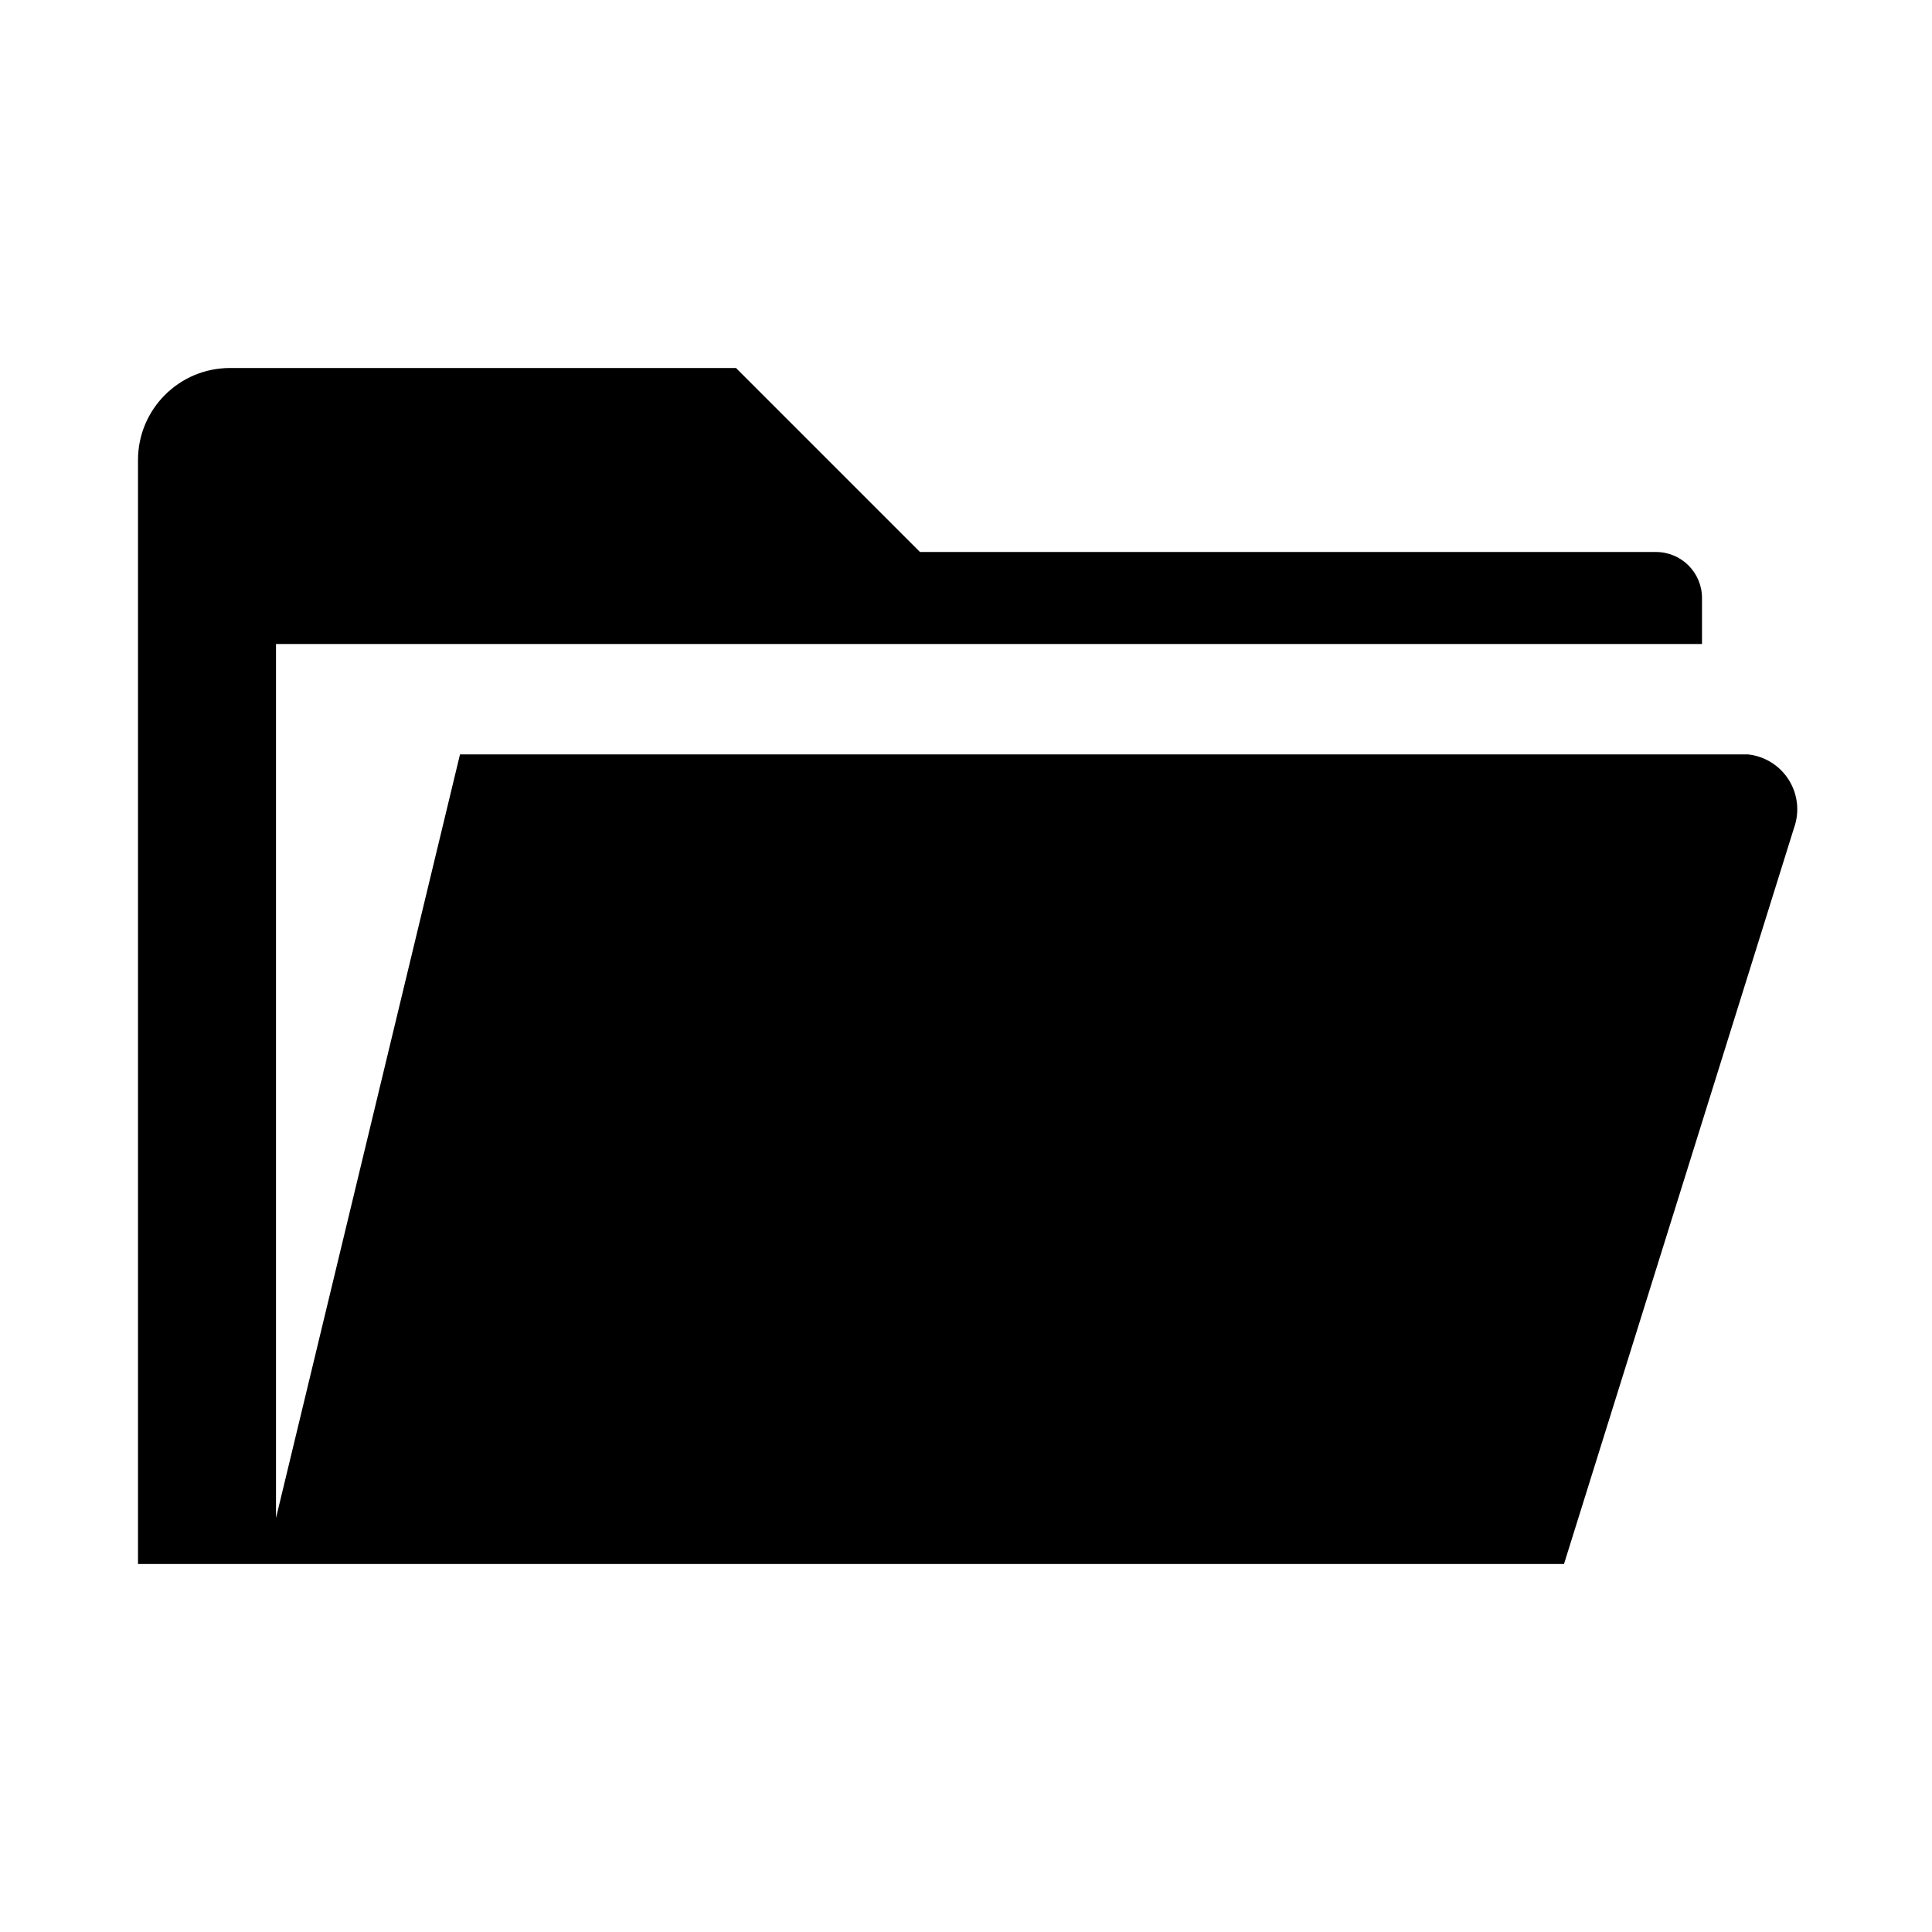
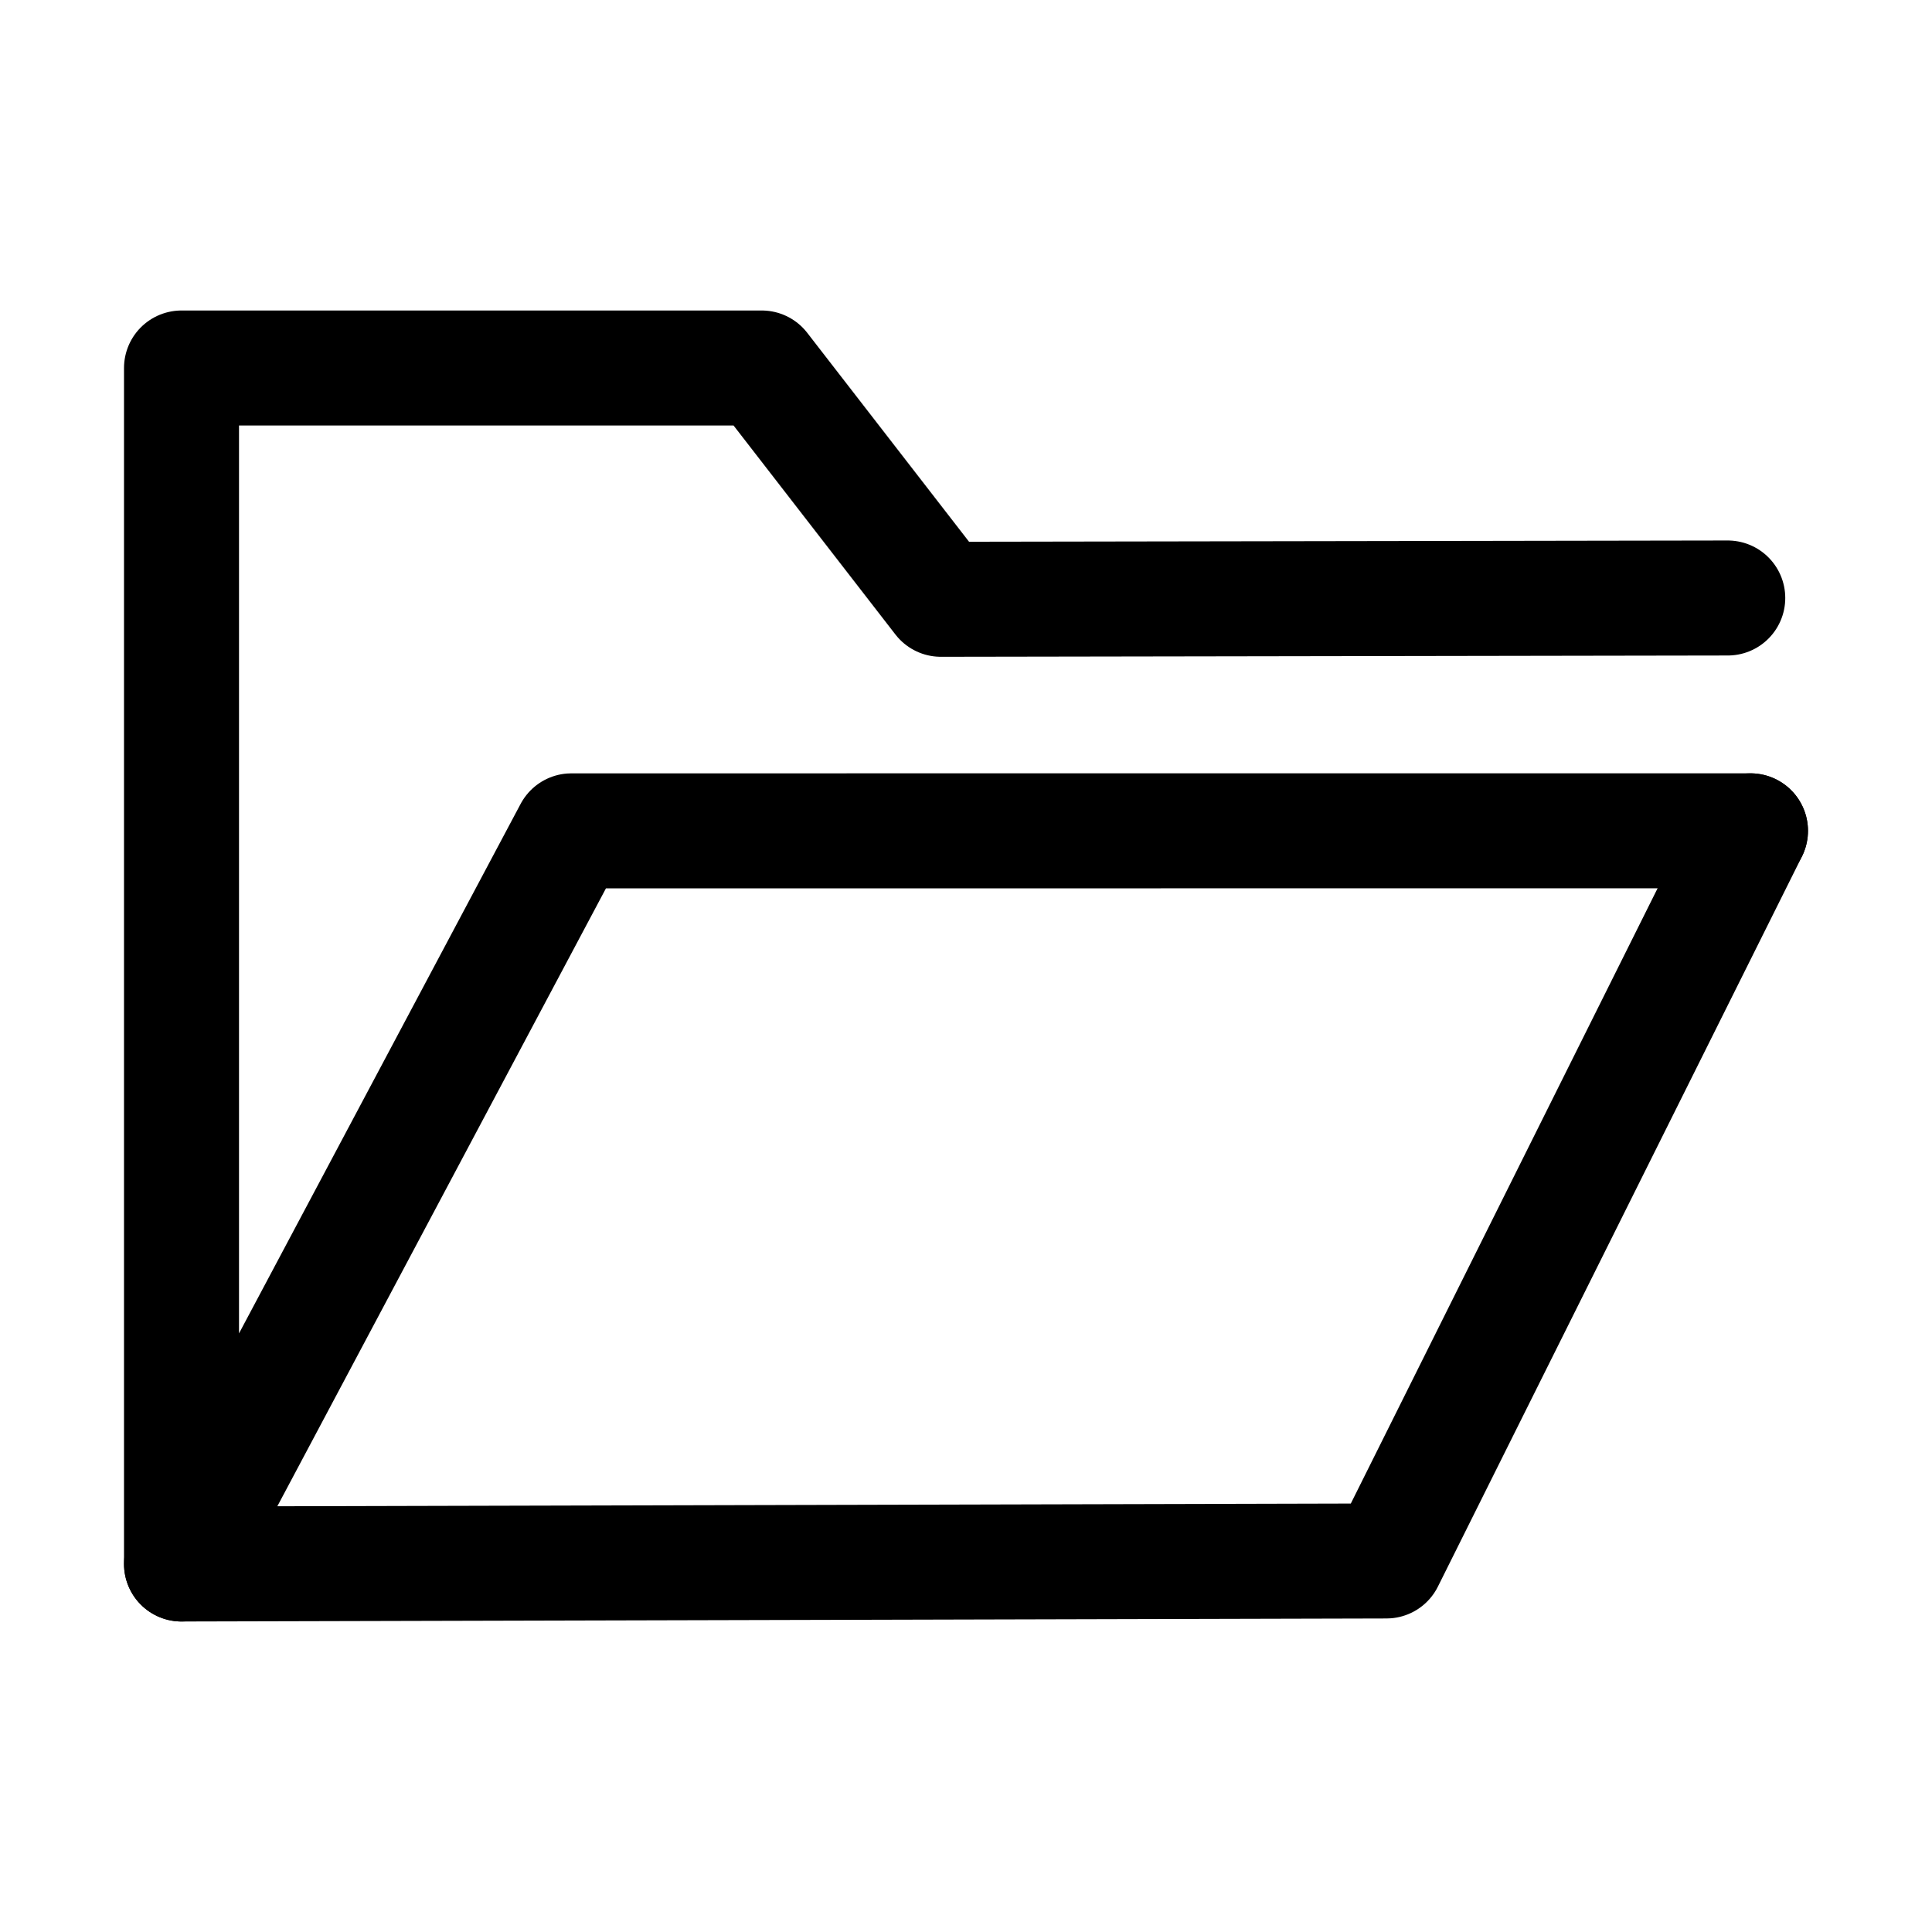
- <svg xmlns="http://www.w3.org/2000/svg" width="21" height="21" viewBox="0 0 21 21">
-   <path id="folder-open" d="M 2.5,4 A 1,1 0 0 0 1.5,5 V 17 H 17 L 19.5,9 A 0.6,0.6 0 0 0 19,8.2 H 5 L 3,16.5 V 7 H 18.5 V 6.5 A 0.5,0.5 0 0 0 18,6 H 10 L 8,4 Z" style="fill:#000000;fill-rule:evenodd" />
+ <svg xmlns="http://www.w3.org/2000/svg" width="21" height="21" version="1.1" viewBox="0 0 21 21">
+   <g transform="translate(.27994)" fill="none" stroke="#000" stroke-linecap="round" stroke-linejoin="round" stroke-width="1.25">
+     <path d="m18.5 6.5-8.553 0.014-1.947-2.514h-6.307v13l4.238-7.969 12.816-4.175e-4" />
+     <path d="m18.747 9.031-3.957 7.936-13.097 0.033" />
+   </g>
</svg>
